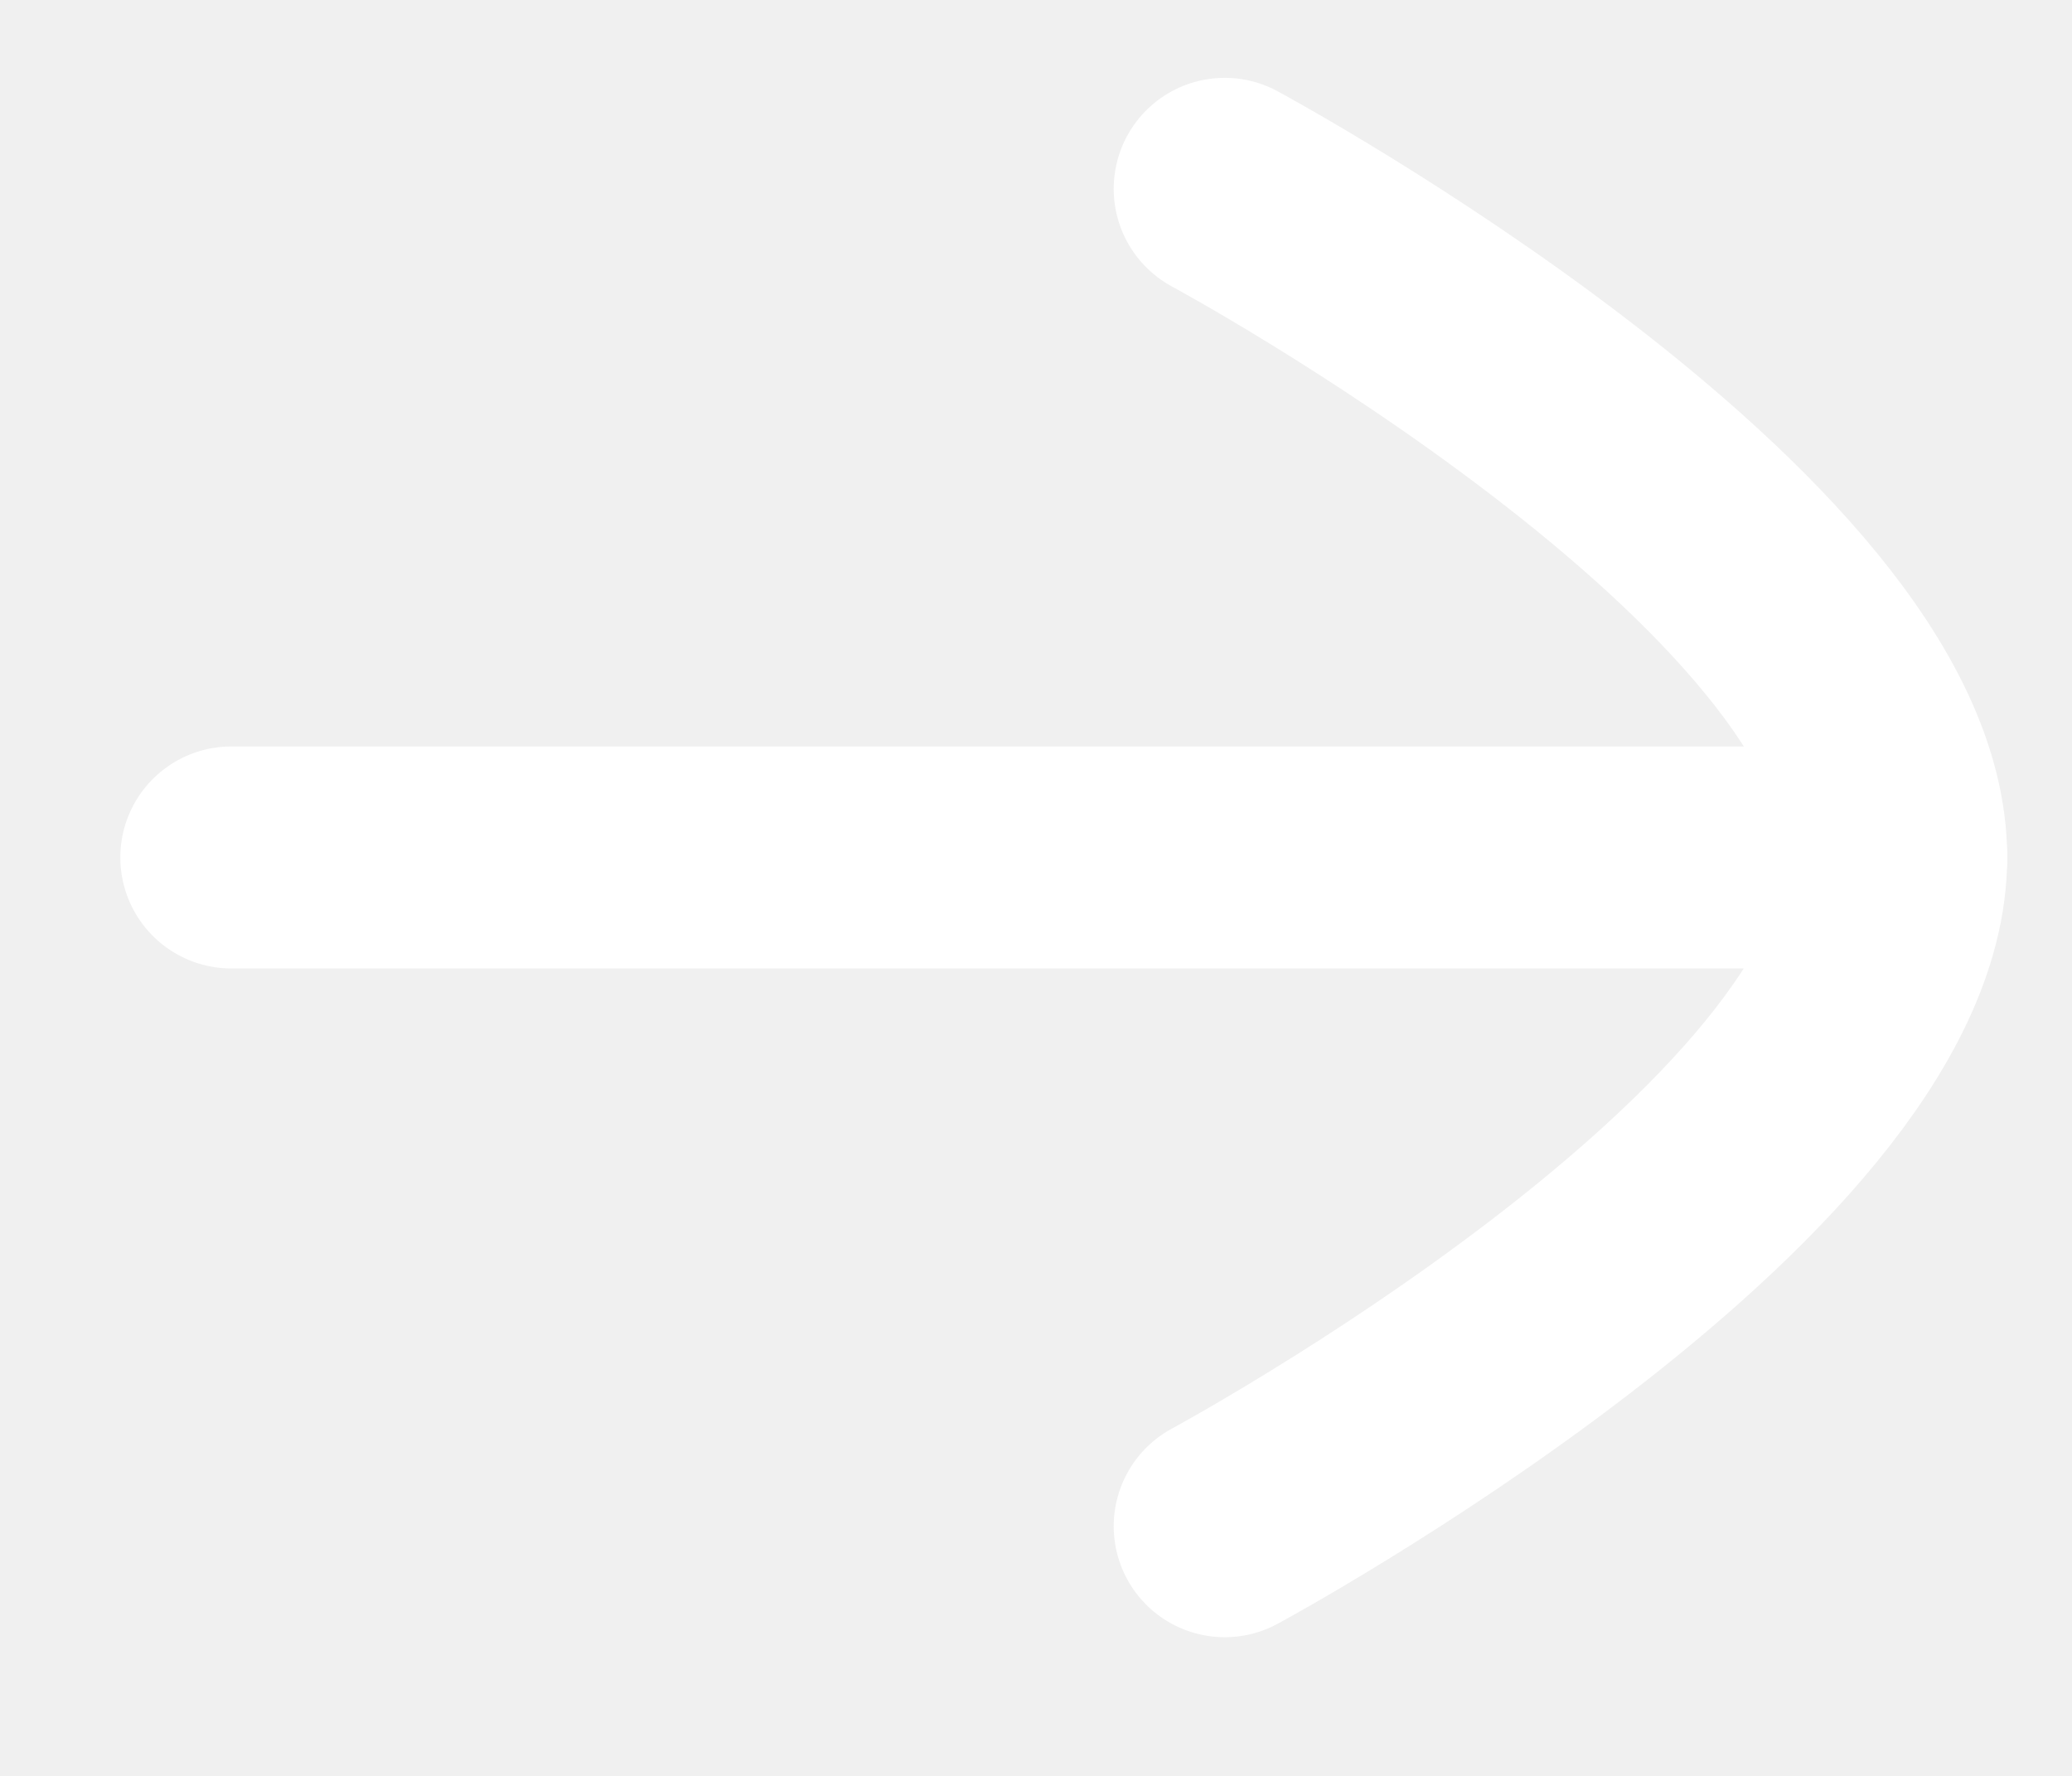
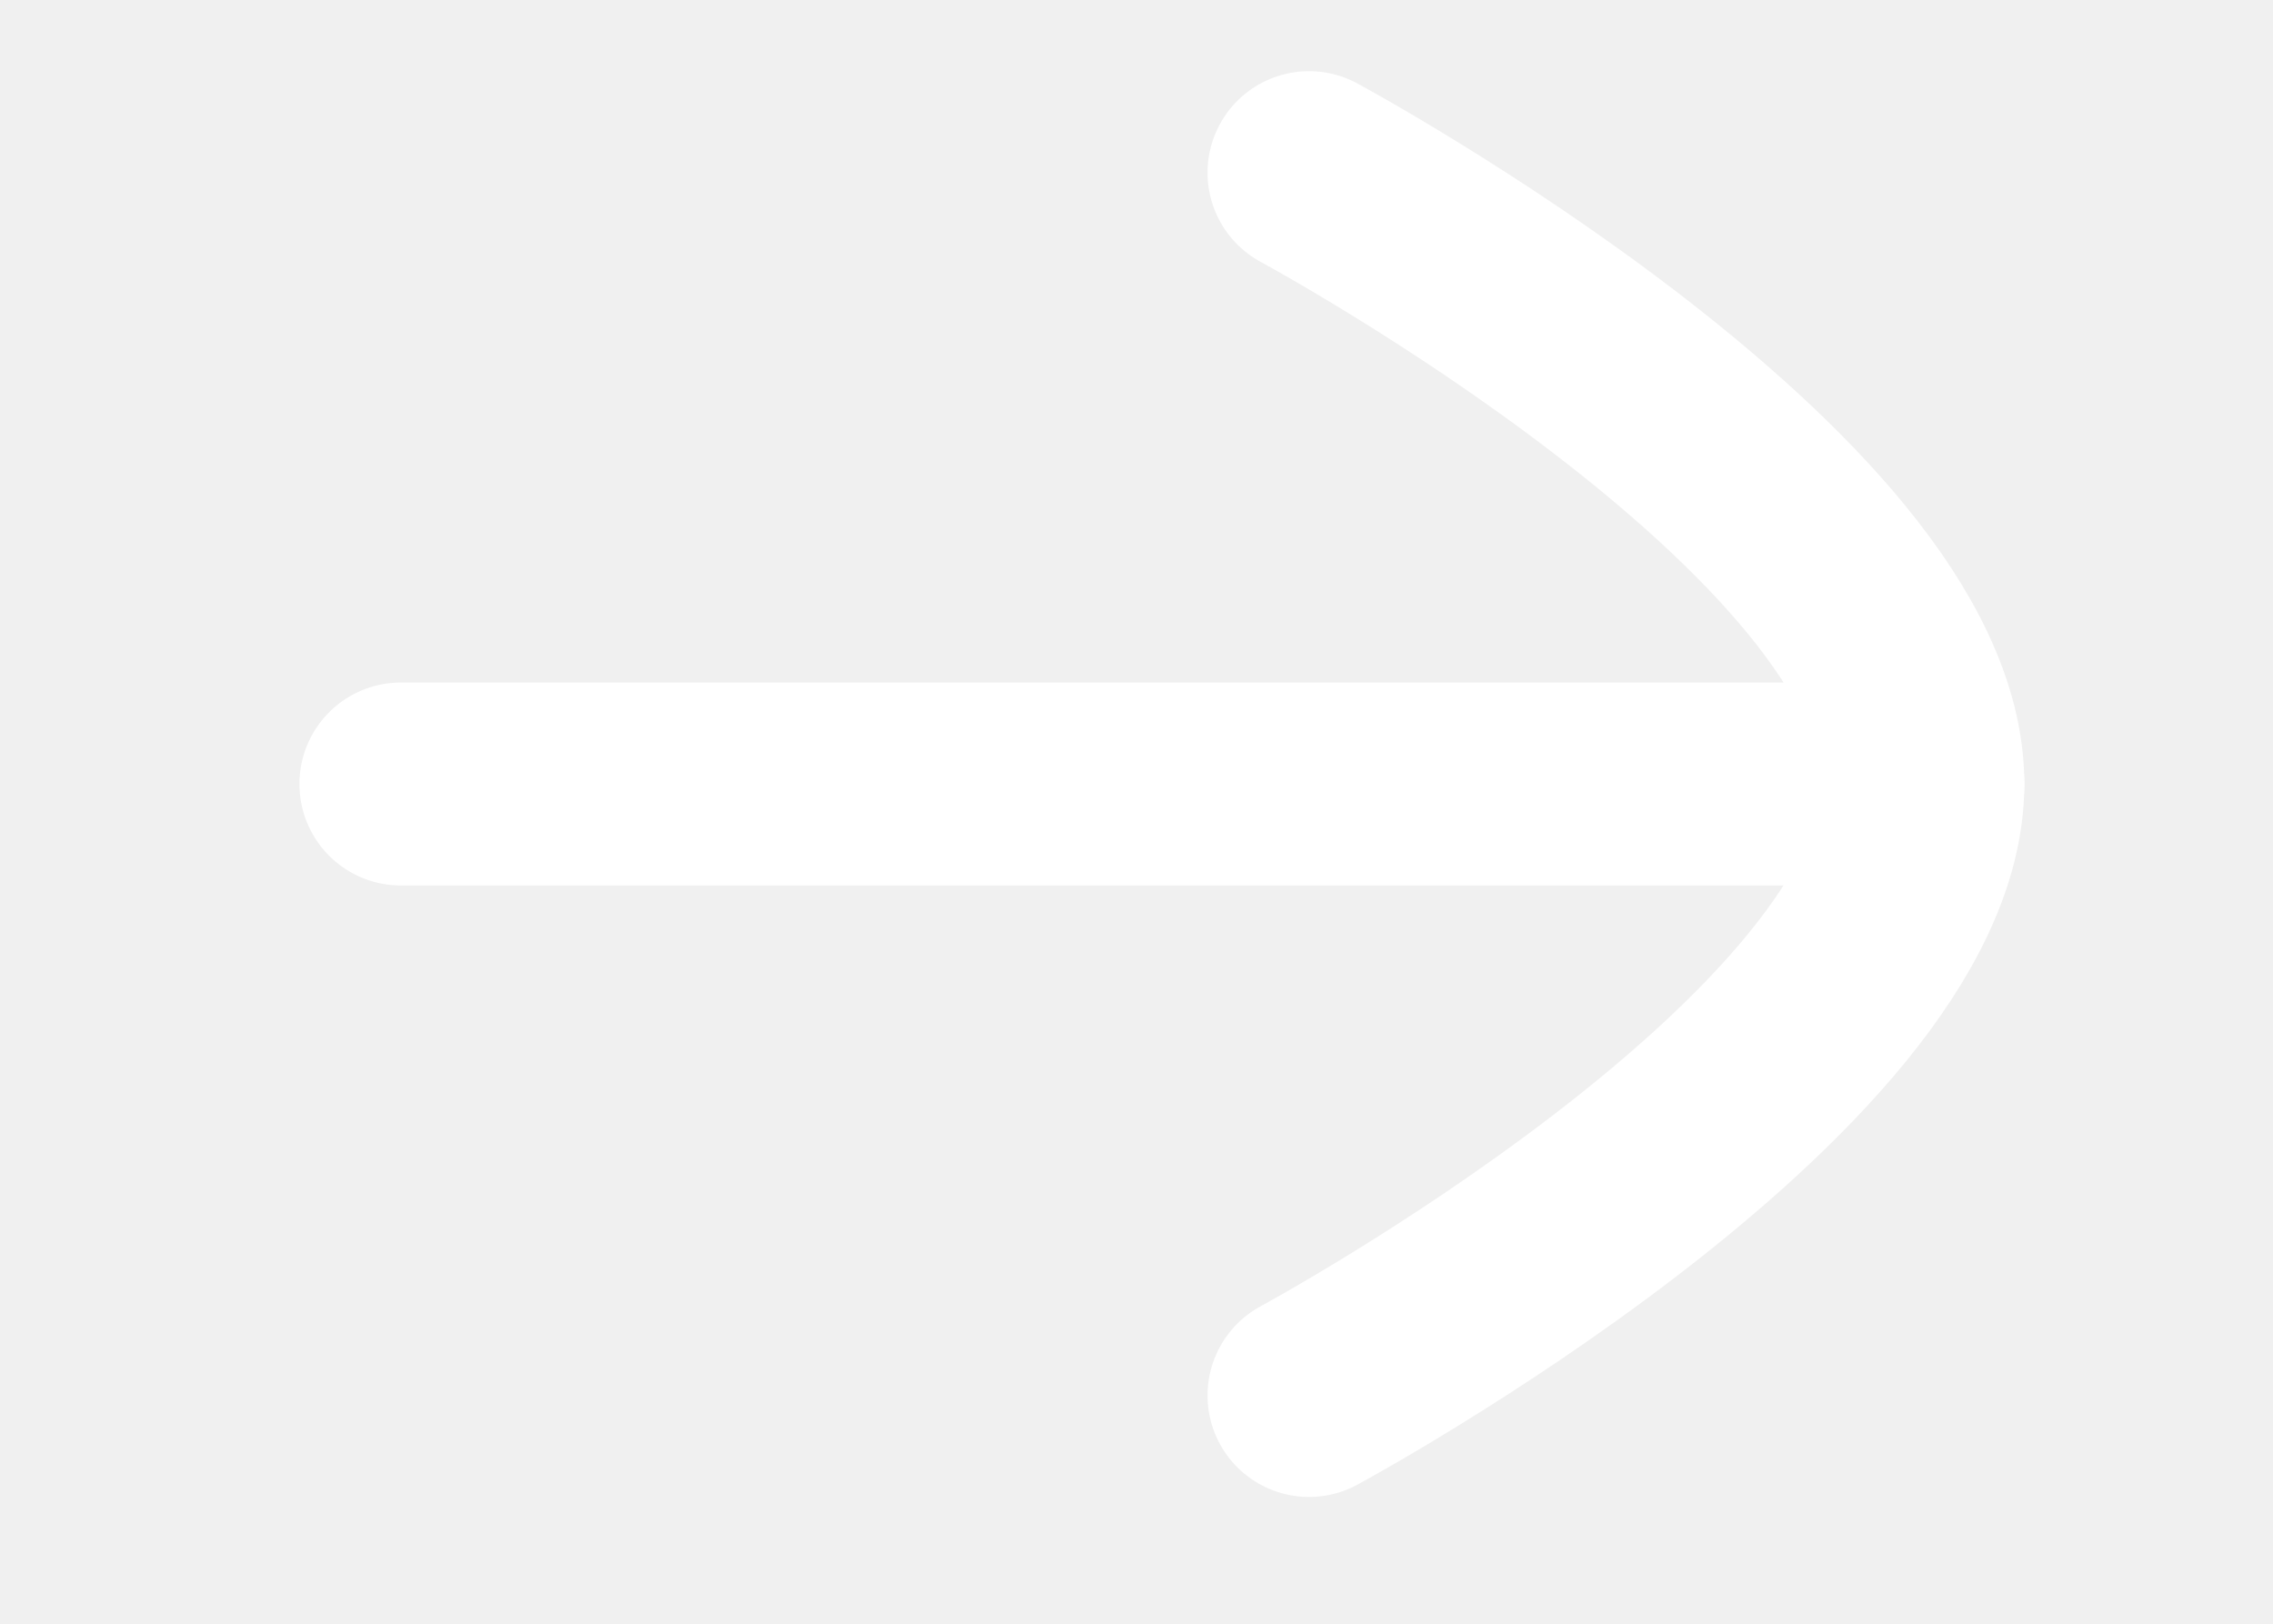
- <svg xmlns="http://www.w3.org/2000/svg" width="14" height="12" viewBox="0 0 14 12" fill="none">
+ <svg xmlns="http://www.w3.org/2000/svg" width="14" height="10" viewBox="0 0 14 12" fill="none">
  <path d="M12.813 5.794L1.563 5.794" stroke="white" stroke-width="1.5" stroke-linecap="round" stroke-linejoin="round" />
  <path d="M8.275 1.276C8.275 1.276 12.812 3.722 12.812 5.793C12.812 7.866 8.275 10.313 8.275 10.313" stroke="white" stroke-width="1.5" stroke-linecap="round" stroke-linejoin="round" />
</svg>
